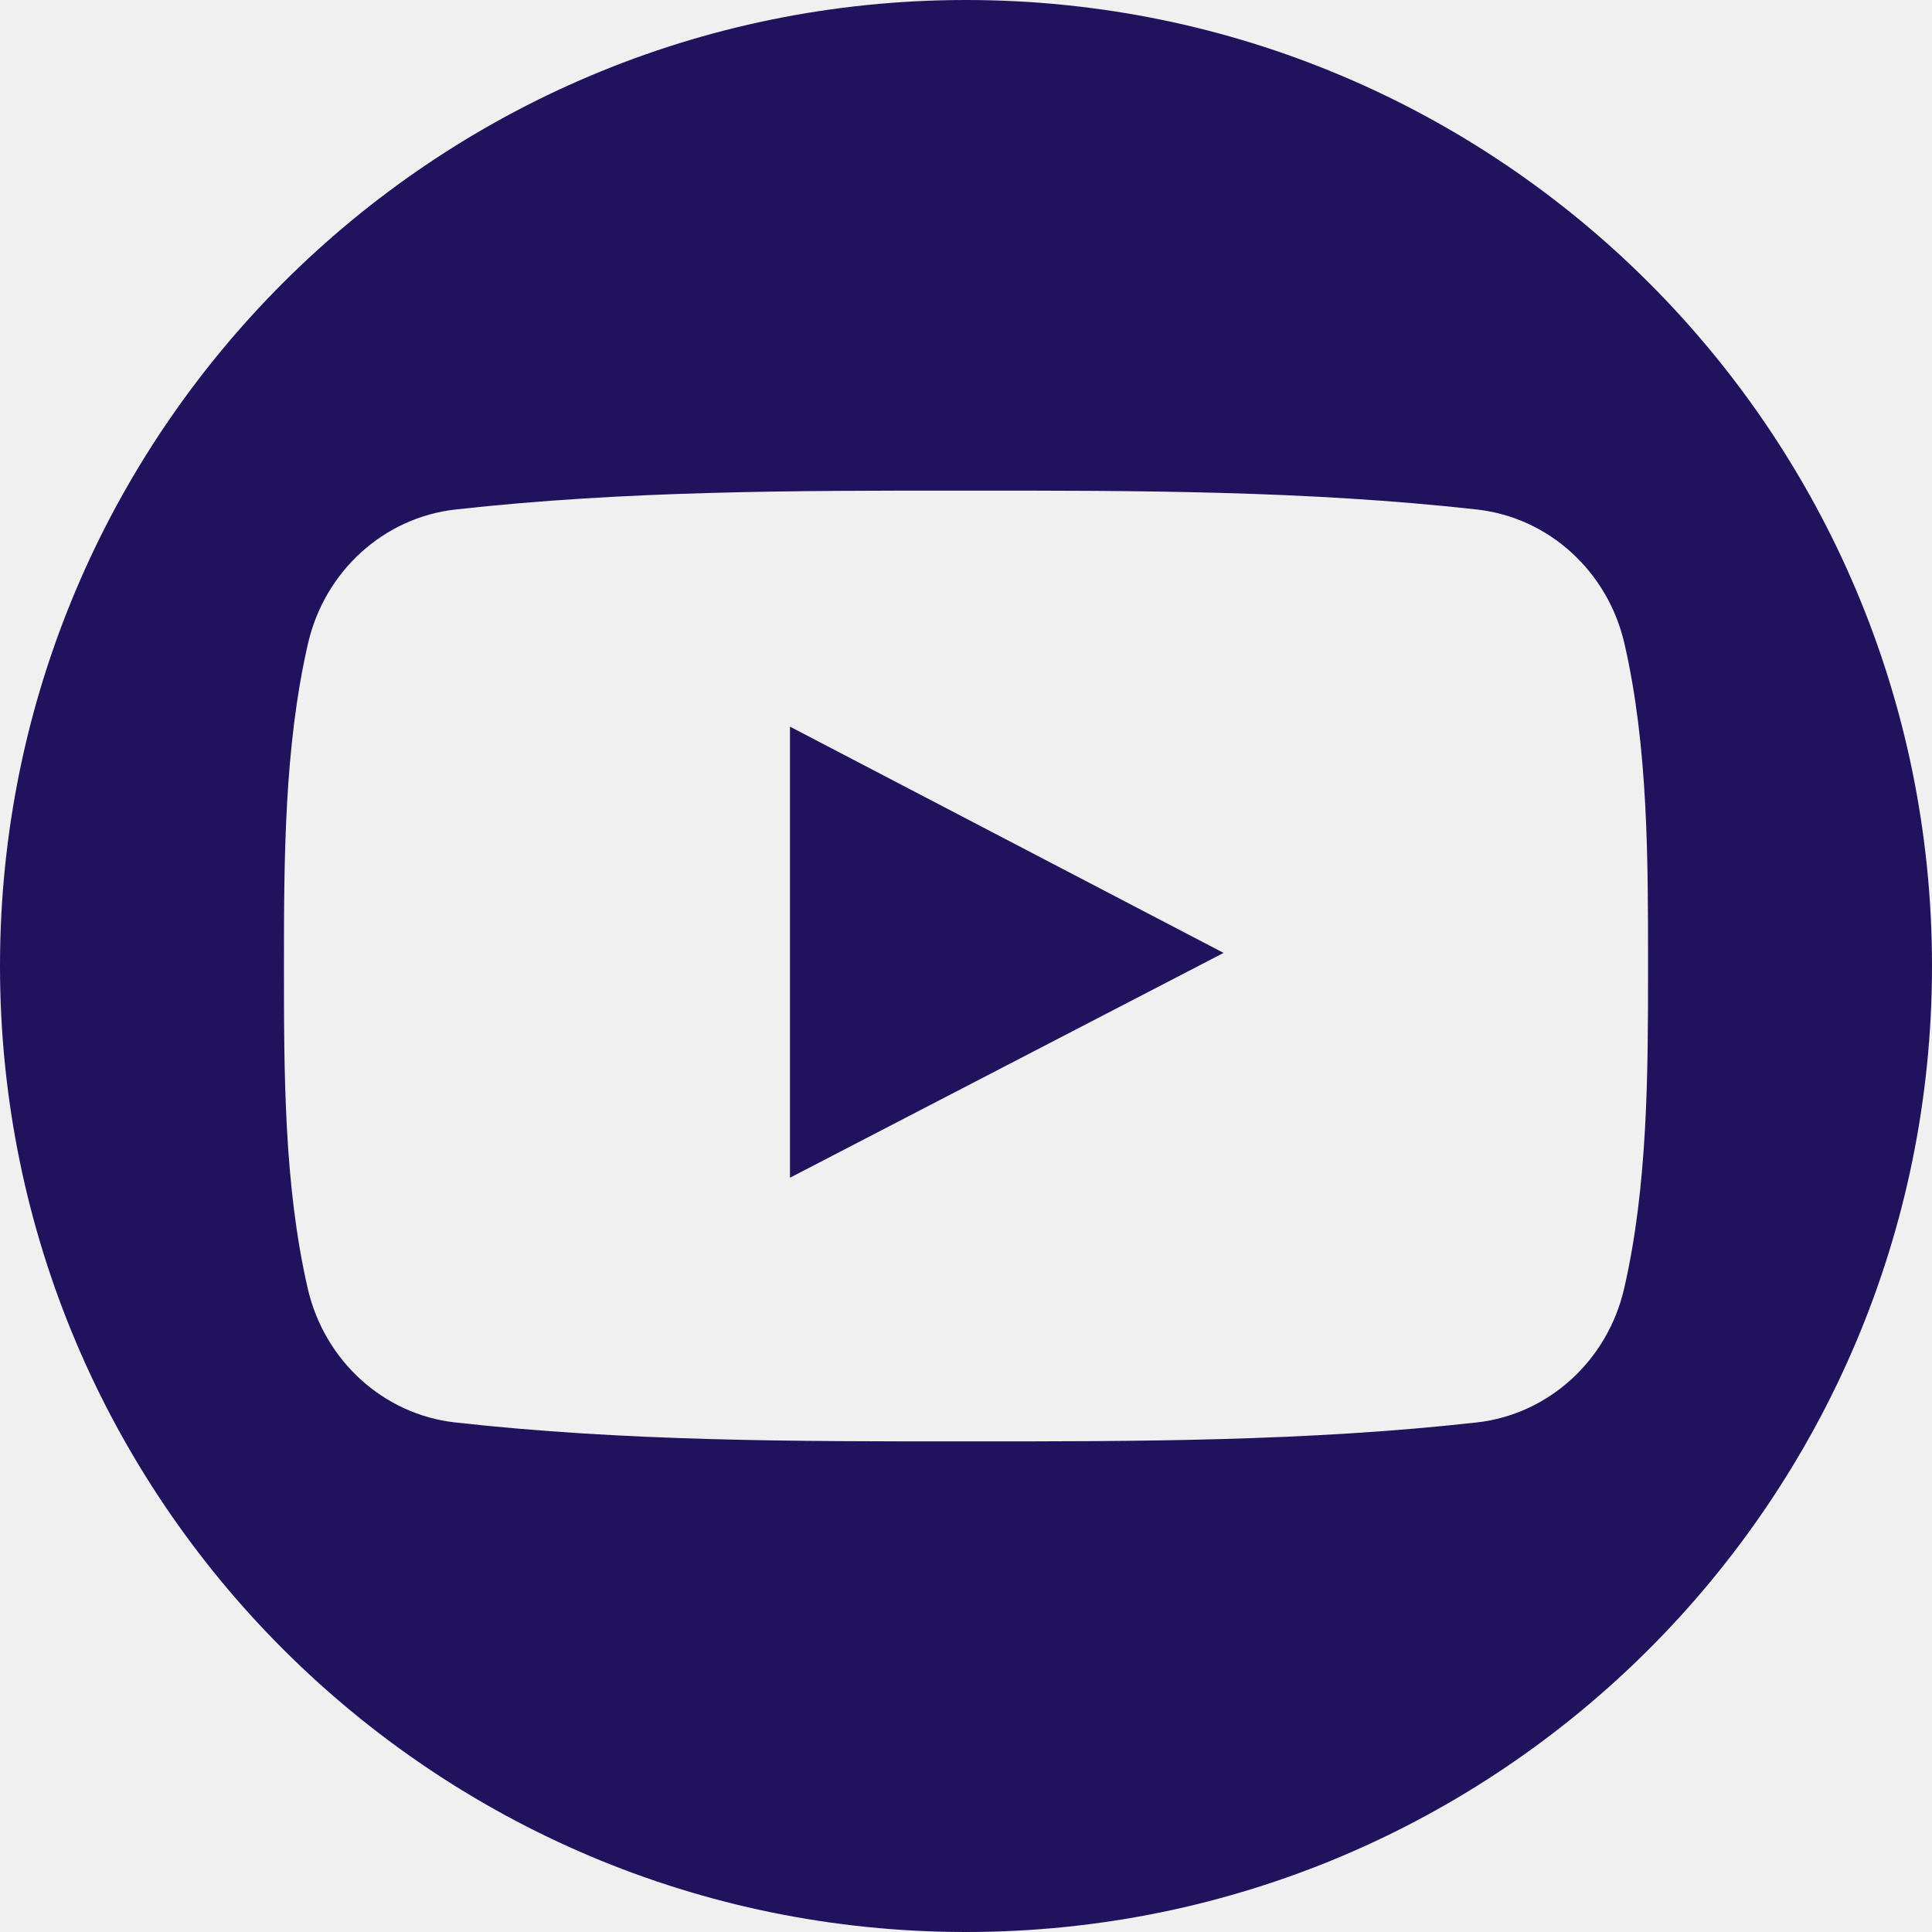
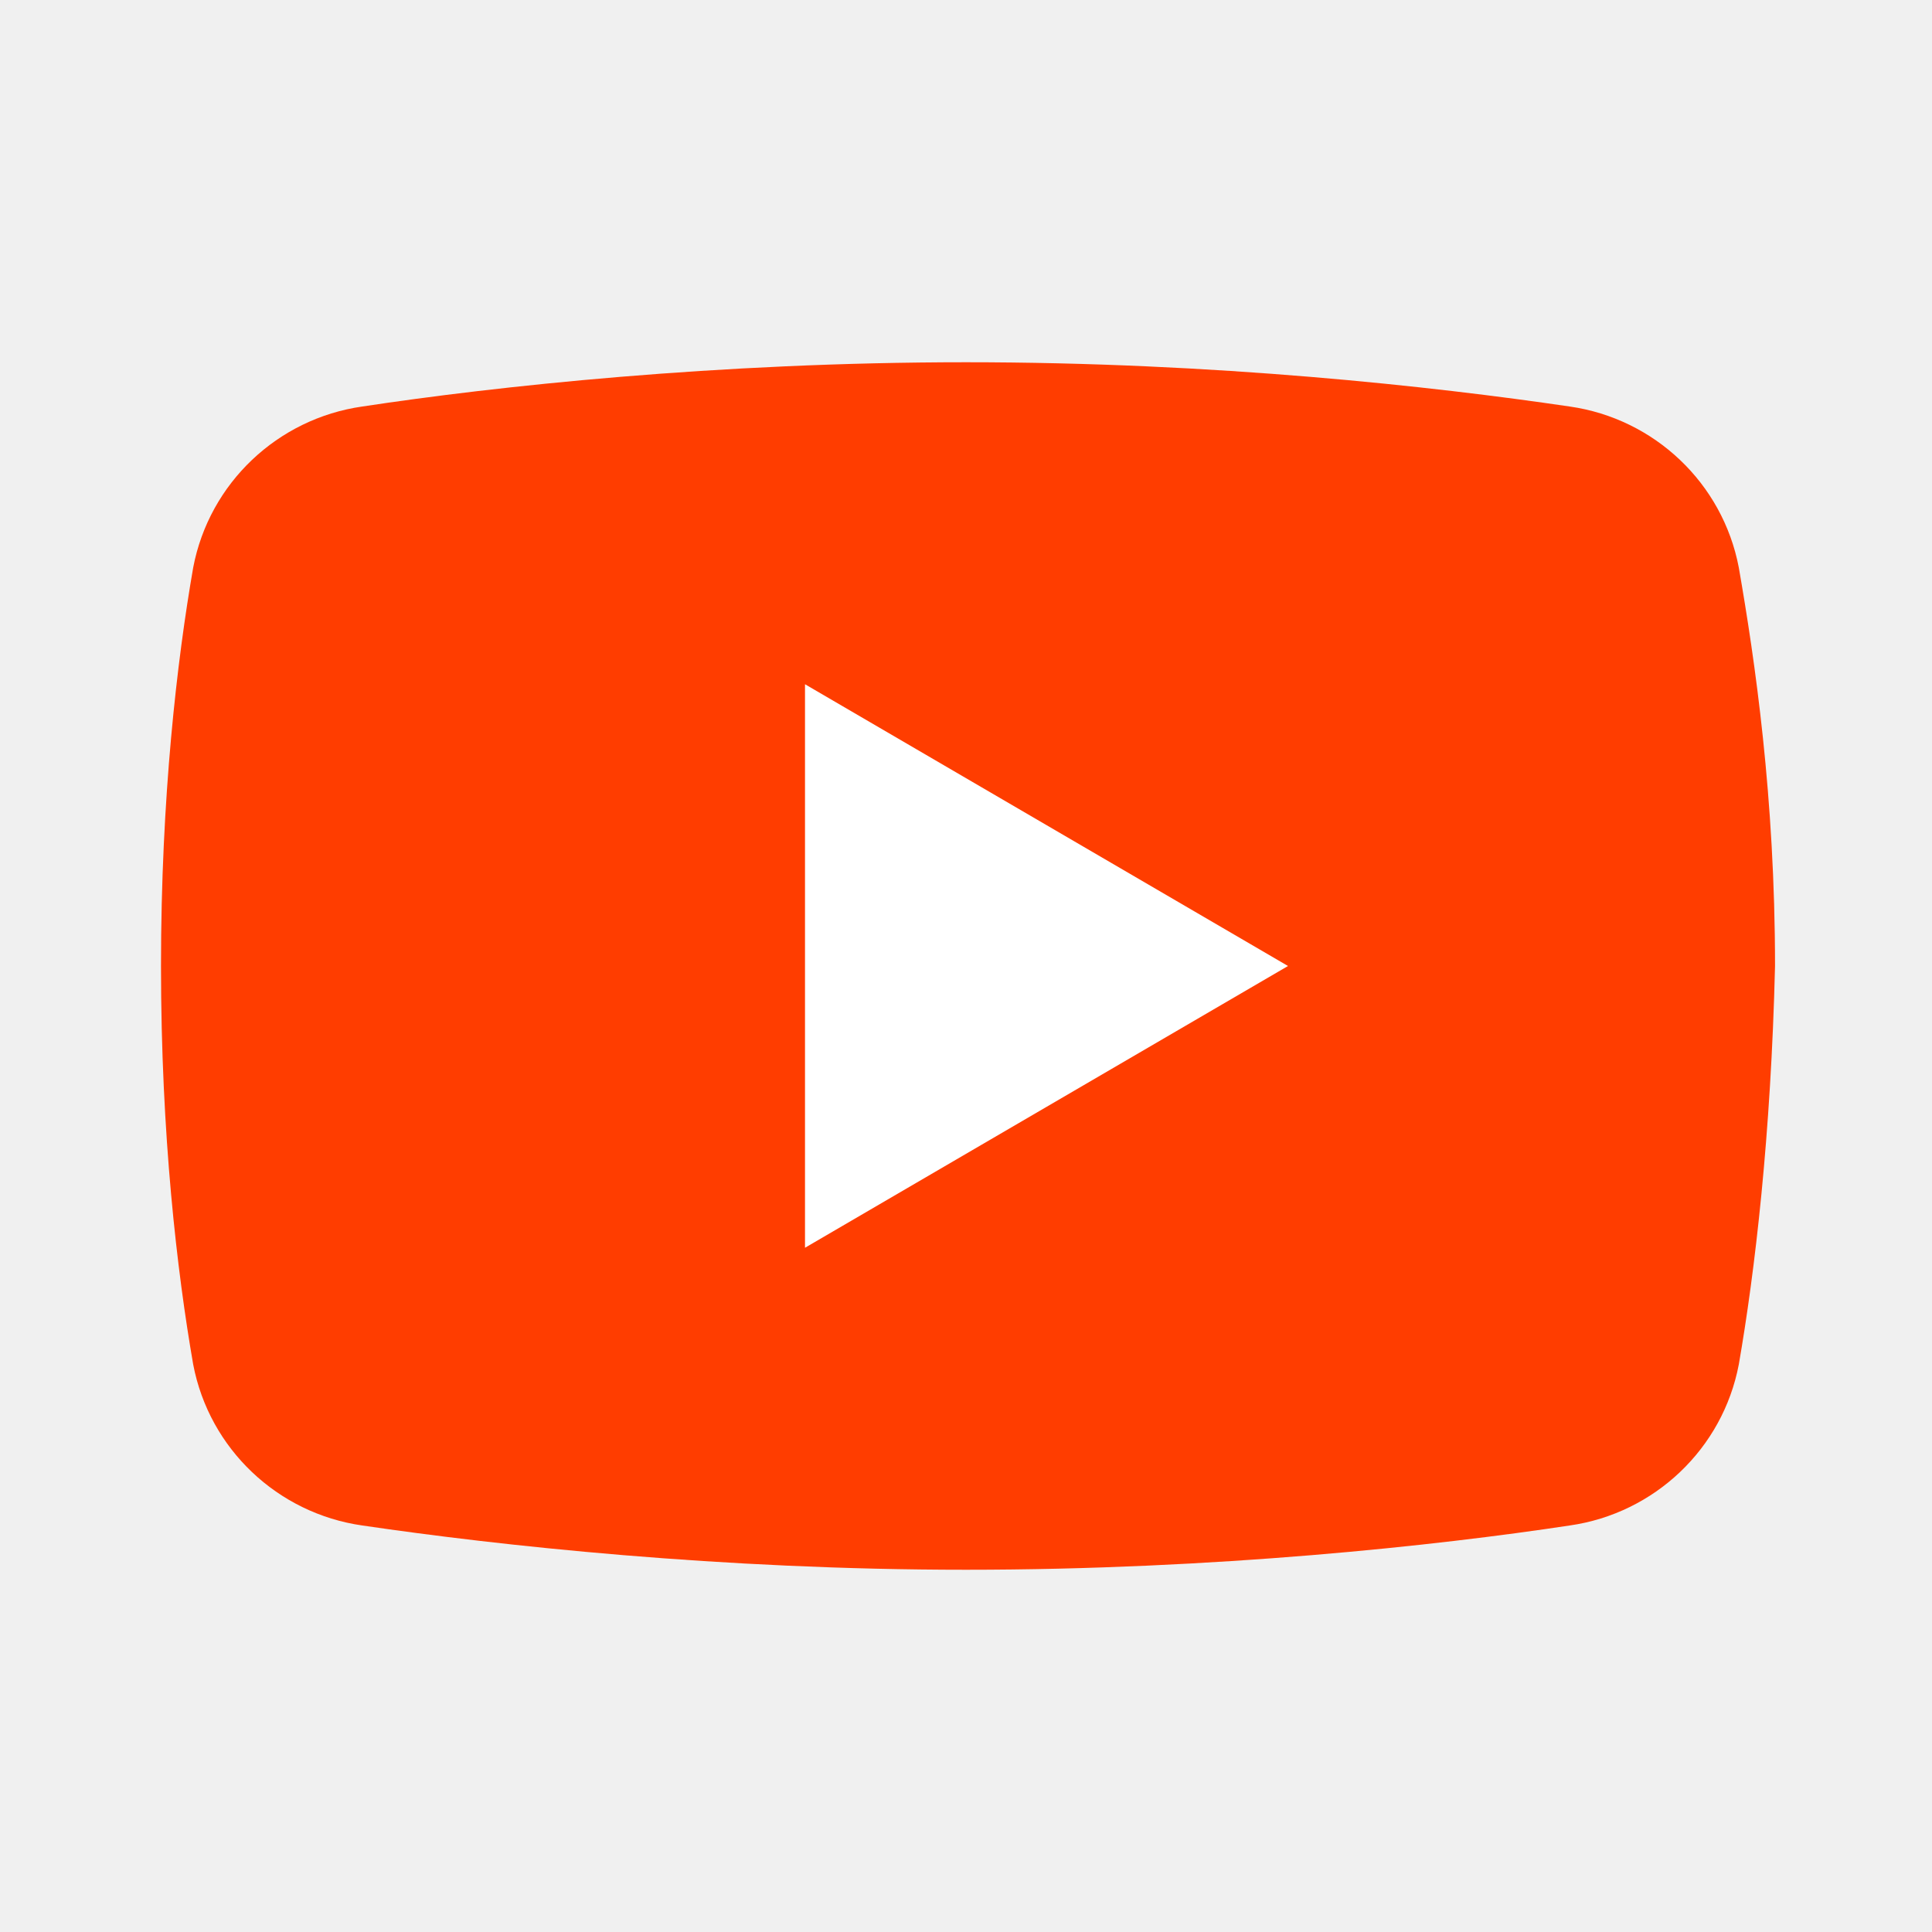
- <svg xmlns="http://www.w3.org/2000/svg" width="36" height="36" viewBox="0 0 36 36" fill="none">
-   <path d="M14.72 21.945C17.421 20.545 20.098 19.157 22.8 17.756C20.09 16.342 17.413 14.946 14.72 13.54C14.72 16.352 14.72 19.134 14.72 21.945Z" fill="#21125E" />
-   <path d="M18 0C8.059 0 0 8.059 0 18C0 27.941 8.059 36 18 36C27.941 36 36 27.941 36 18C36 8.059 27.941 0 18 0ZM30.264 24.008C29.953 25.36 28.847 26.357 27.517 26.505C24.365 26.858 21.176 26.86 17.999 26.858C14.823 26.86 11.633 26.858 8.481 26.505C7.15 26.357 6.045 25.36 5.734 24.008C5.291 22.083 5.291 19.982 5.291 18C5.291 16.018 5.296 13.916 5.739 11.992C6.05 10.64 7.155 9.643 8.486 9.494C11.638 9.142 14.828 9.14 18.004 9.142C21.18 9.14 24.37 9.142 27.521 9.494C28.853 9.643 29.958 10.64 30.269 11.992C30.712 13.917 30.709 16.018 30.709 18C30.709 19.982 30.707 22.083 30.264 24.008Z" fill="#21125E" />
+ <svg xmlns="http://www.w3.org/2000/svg" viewBox="0 0 48 48" width="48px" height="48px">
+   <path fill="#FF3D00" d="M43.2,33.9c-0.4,2.1-2.1,3.7-4.2,4c-3.3,0.5-8.8,1.1-15,1.1c-6.1,0-11.6-0.6-15-1.1c-2.1-0.3-3.8-1.9-4.2-4C4.4,31.6,4,28.2,4,24c0-4.2,0.4-7.6,0.8-9.9c0.4-2.1,2.1-3.7,4.2-4C12.3,9.6,17.8,9,24,9c6.2,0,11.6,0.6,15,1.1c2.1,0.3,3.8,1.9,4.2,4c0.4,2.3,0.9,5.7,0.9,9.9C44,28.2,43.6,31.6,43.2,33.9z" />
+   <path fill="#FFF" d="M20 31L20 17 32 24z" />
</svg>
